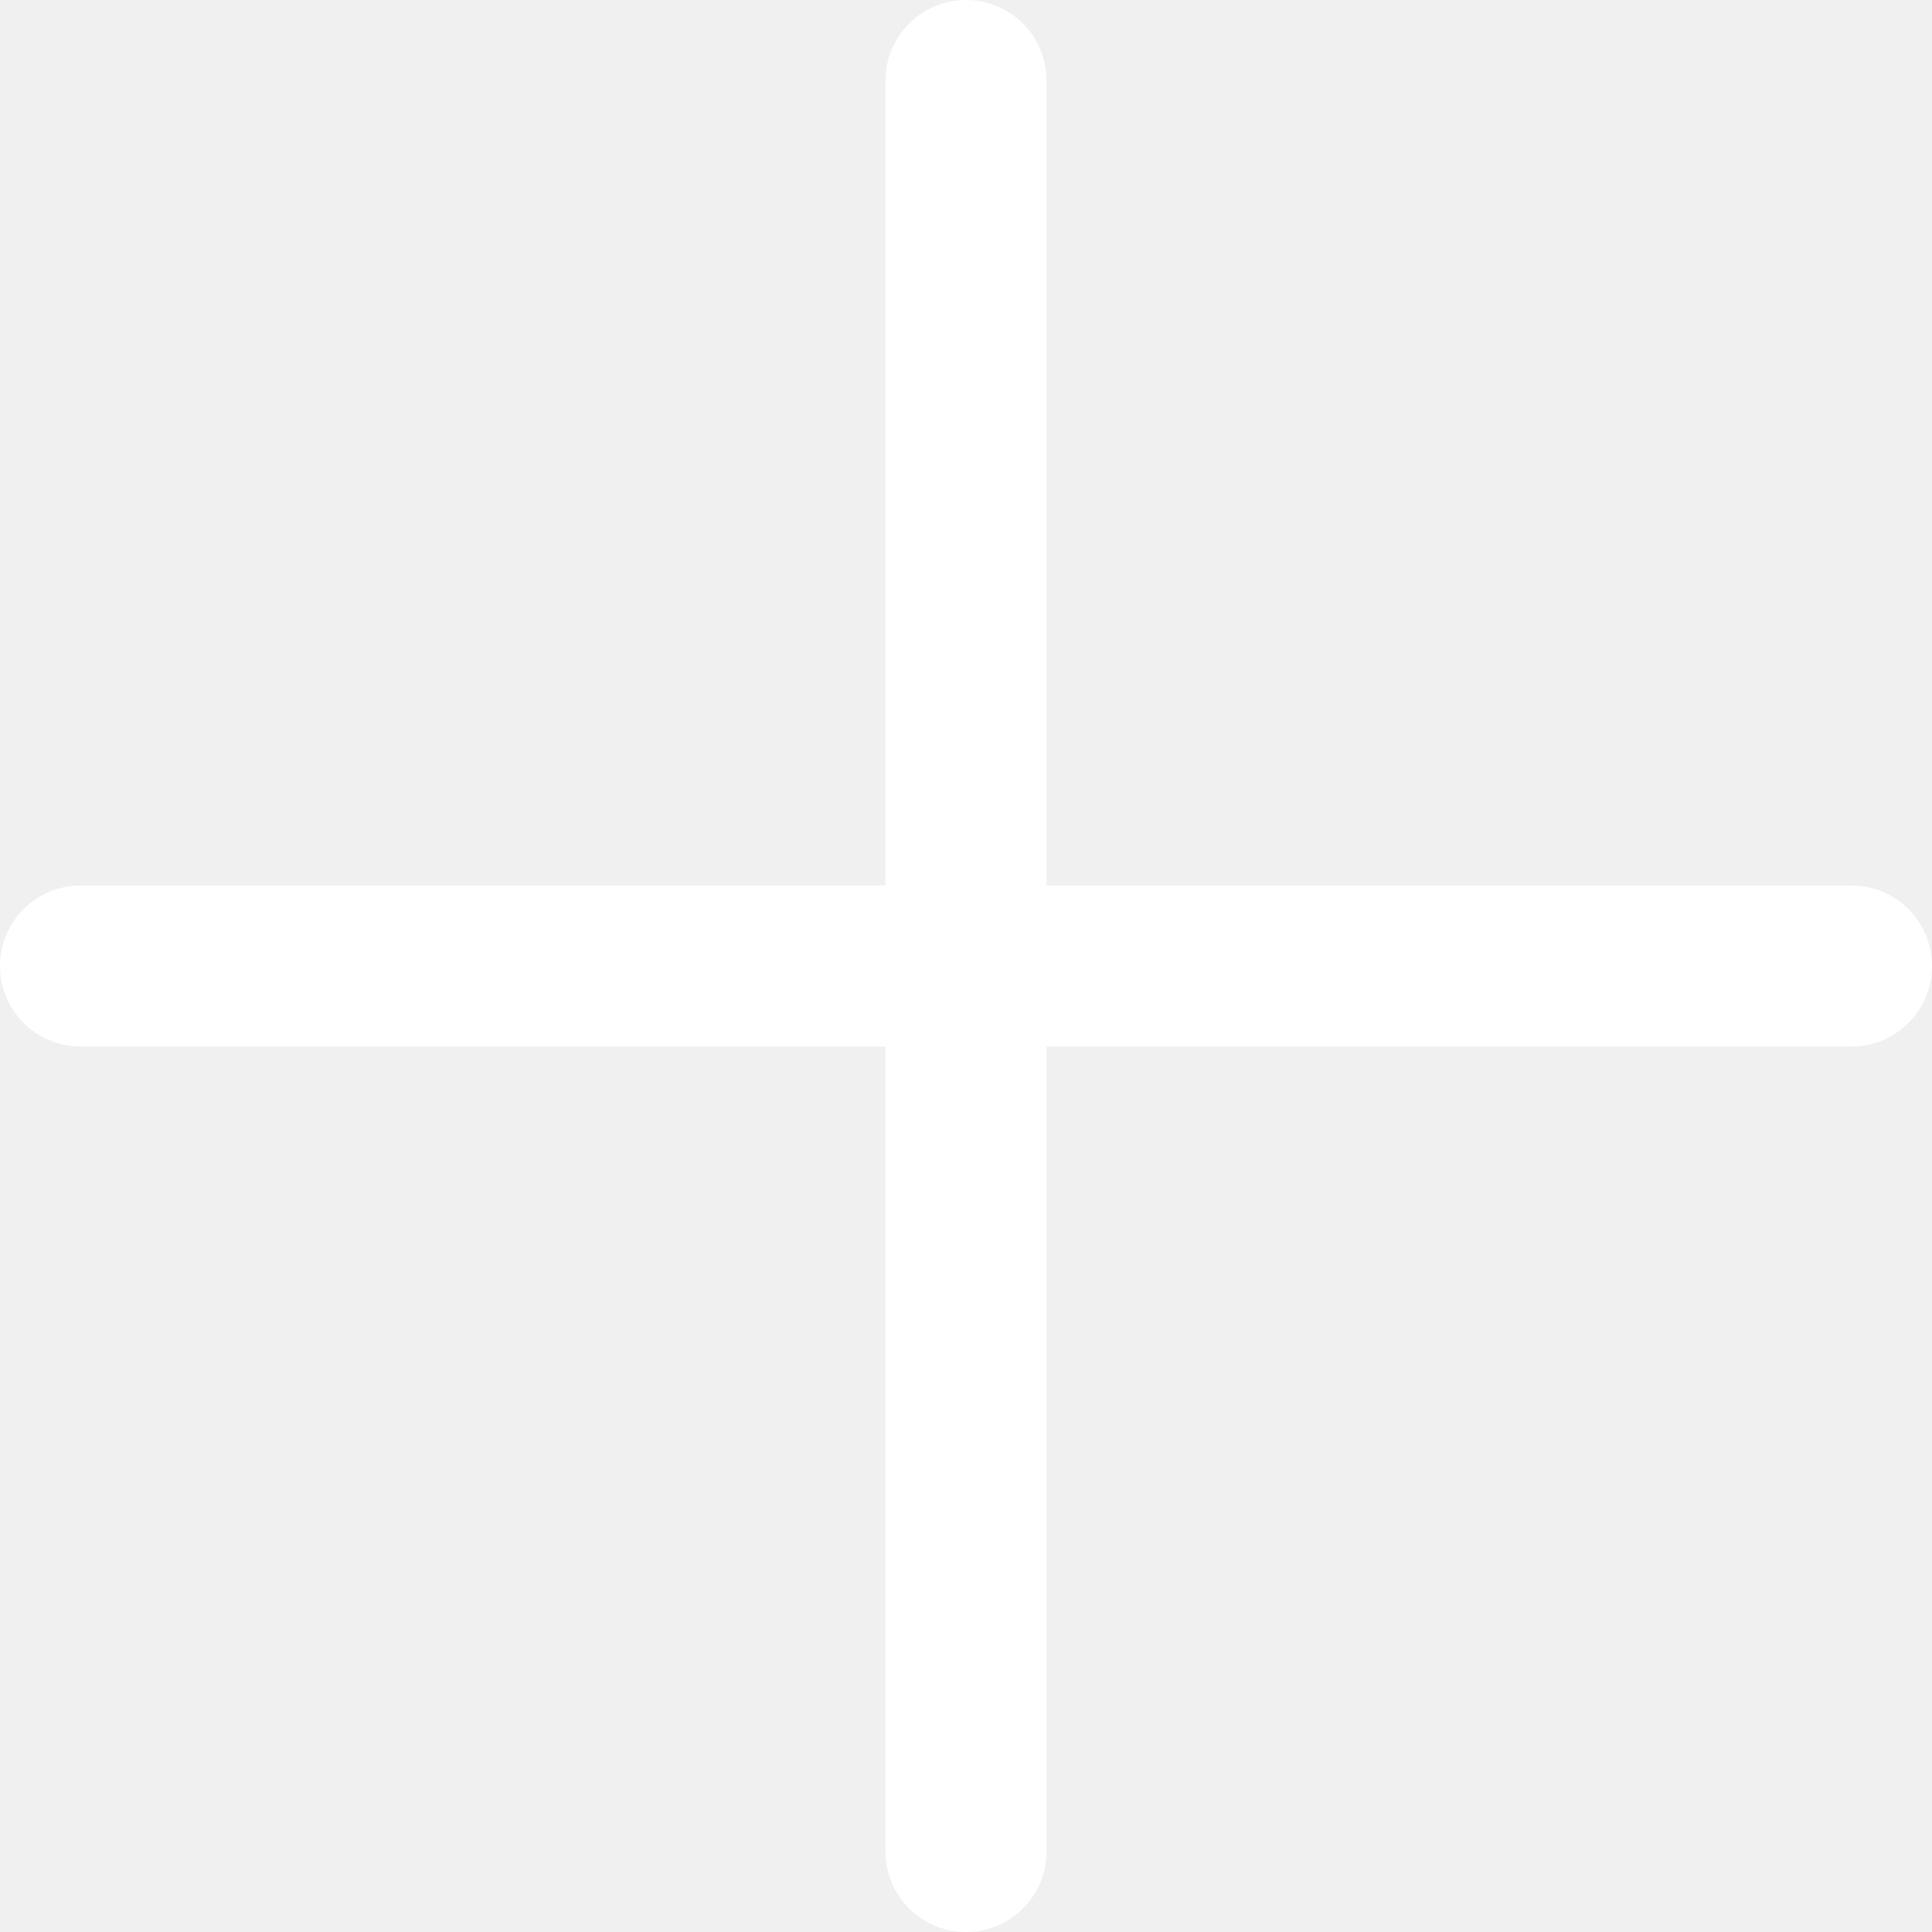
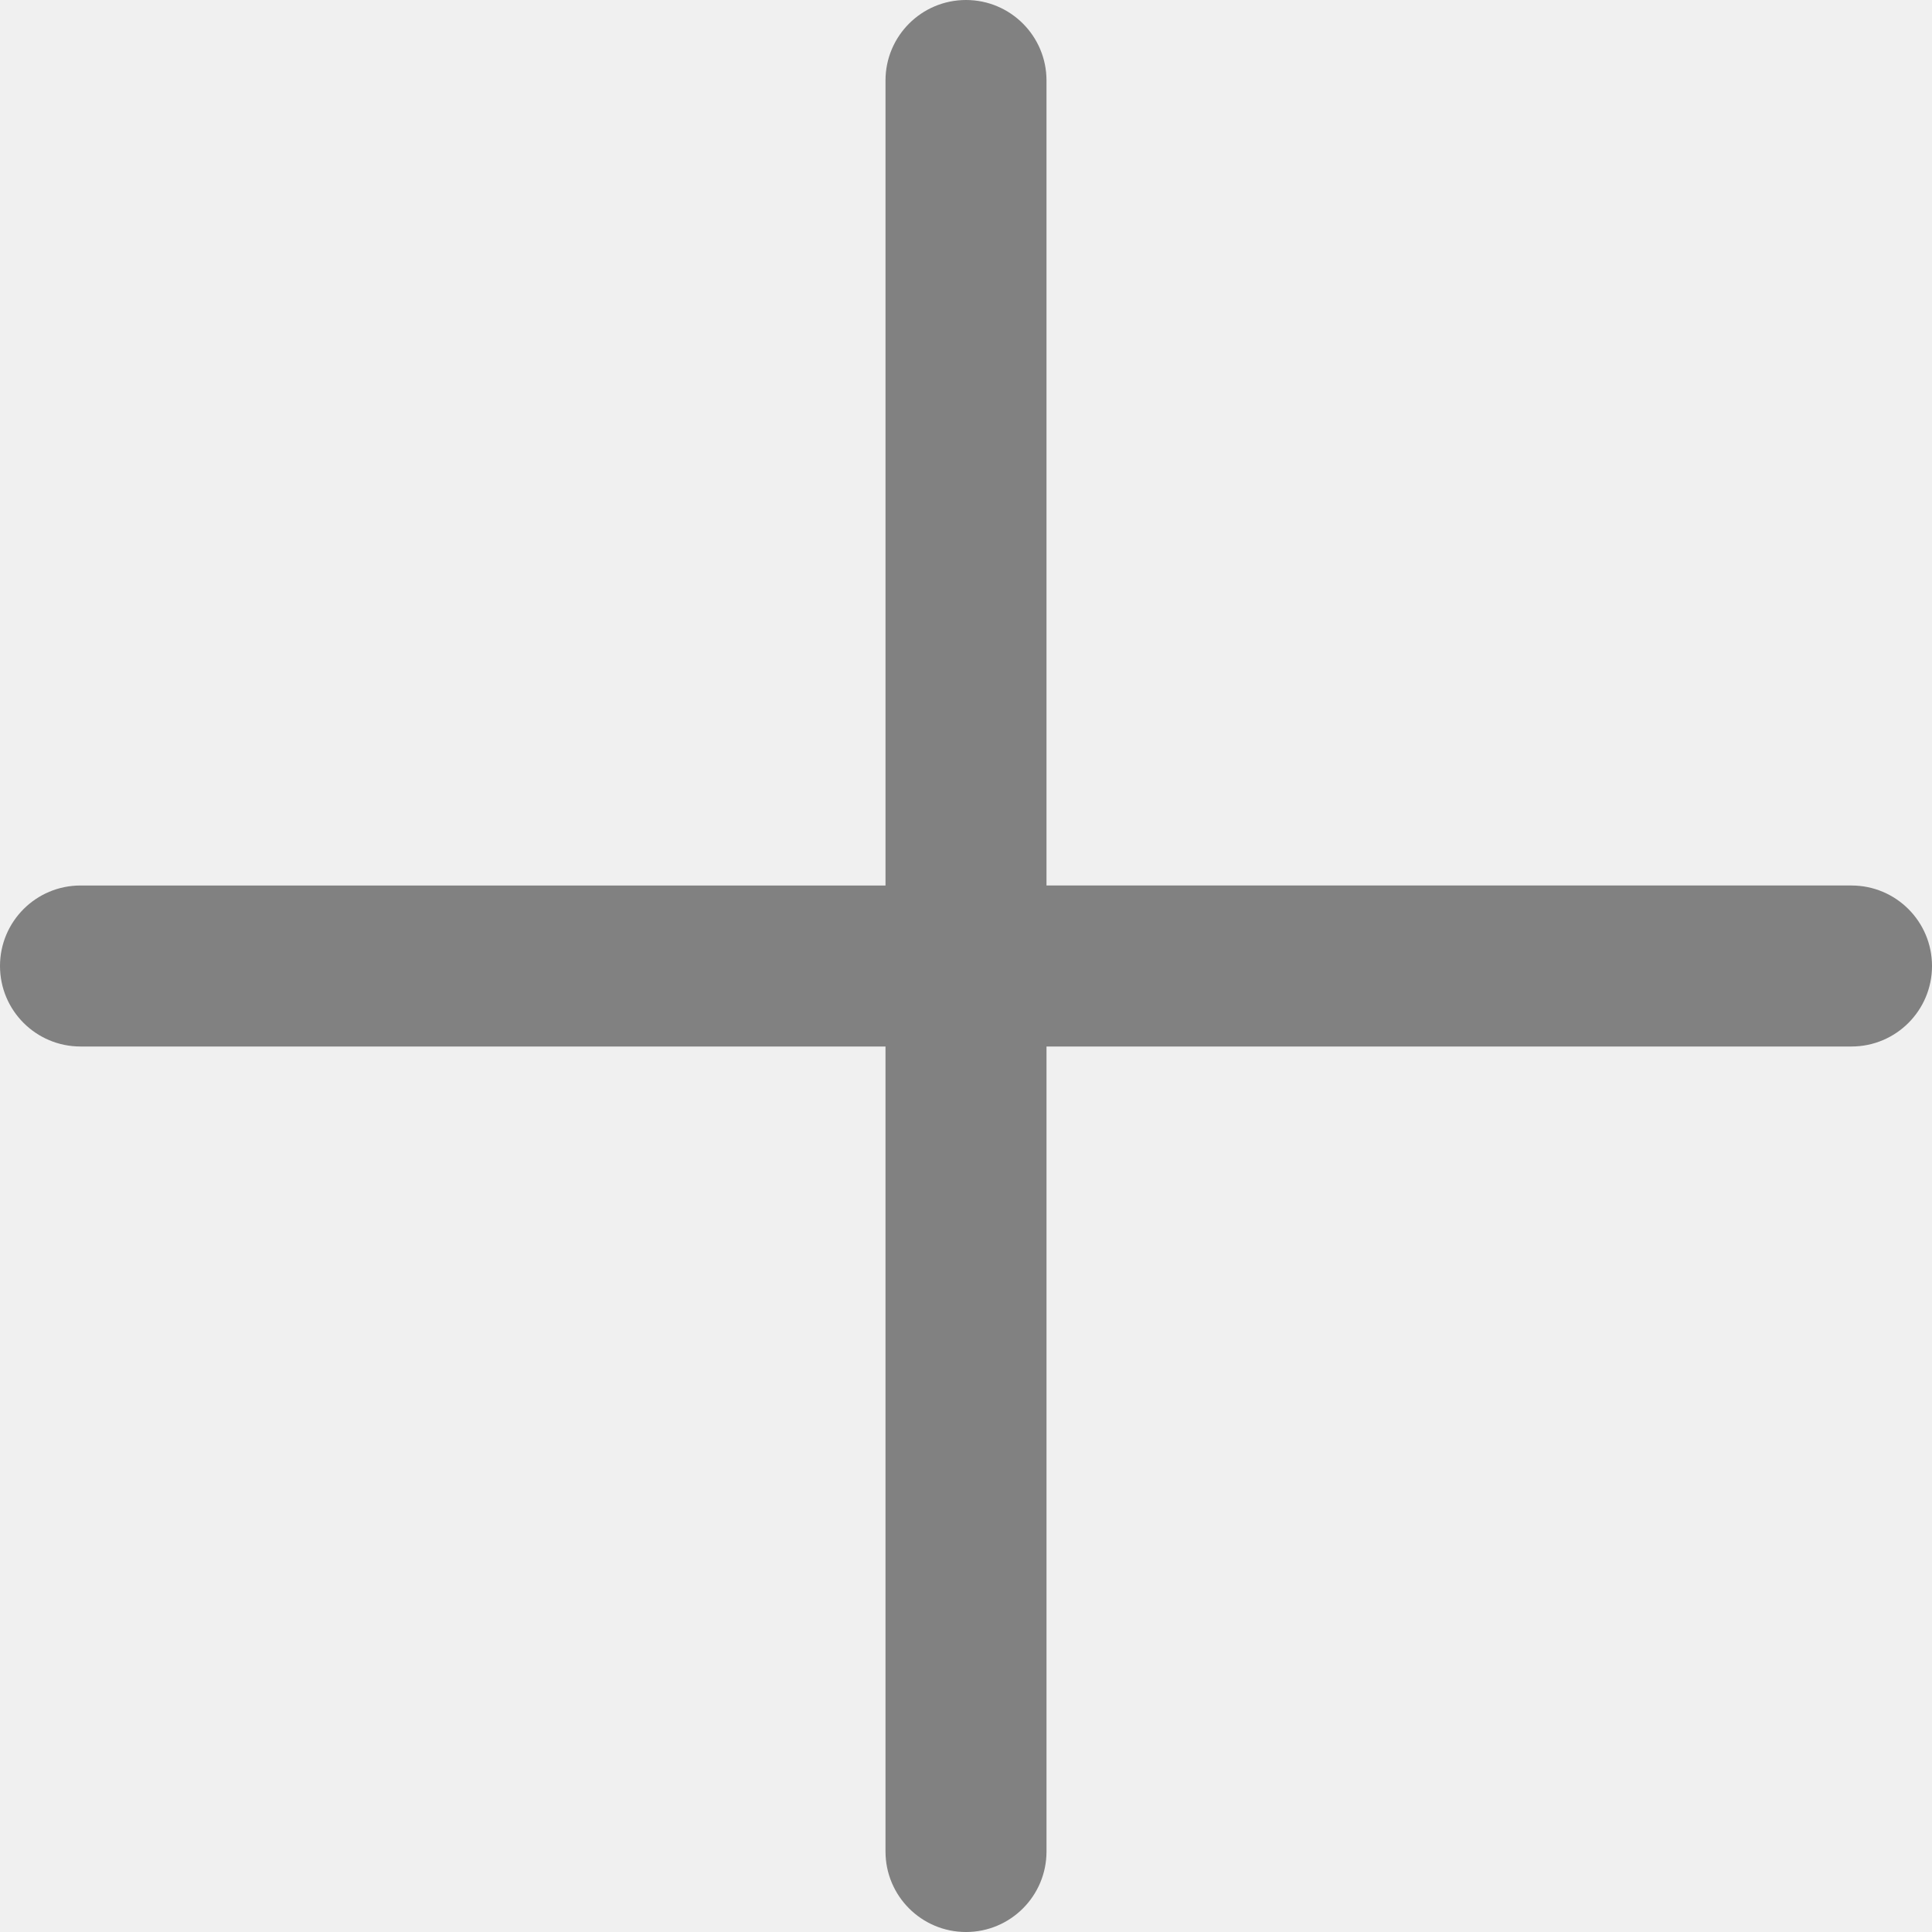
- <svg xmlns="http://www.w3.org/2000/svg" width="14px" height="14px" fill="#fff" version="1.1" id="Capa_1" x="0px" y="0px" viewBox="0 0 409.6 409.6" style="enable-background:new 0 0 409.6 409.6;" xml:space="preserve">
+ <svg xmlns="http://www.w3.org/2000/svg" width="14px" height="14px" fill="#818181" version="1.1" id="Capa_1" x="0px" y="0px" viewBox="0 0 409.6 409.6" style="enable-background:new 0 0 409.6 409.6;" xml:space="preserve">
  <g>
    <g>
      <path d="M392.533,187.733H221.867V17.067C221.867,7.641,214.226,0,204.8,0s-17.067,7.641-17.067,17.067v170.667H17.067    C7.641,187.733,0,195.374,0,204.8s7.641,17.067,17.067,17.067h170.667v170.667c0,9.426,7.641,17.067,17.067,17.067    s17.067-7.641,17.067-17.067V221.867h170.667c9.426,0,17.067-7.641,17.067-17.067S401.959,187.733,392.533,187.733z" />
    </g>
  </g>
  <g>
</g>
  <g>
</g>
  <g>
</g>
  <g>
</g>
  <g>
</g>
  <g>
</g>
  <g>
</g>
  <g>
</g>
  <g>
</g>
  <g>
</g>
  <g>
</g>
  <g>
</g>
  <g>
</g>
  <g>
</g>
  <g>
</g>
</svg>
